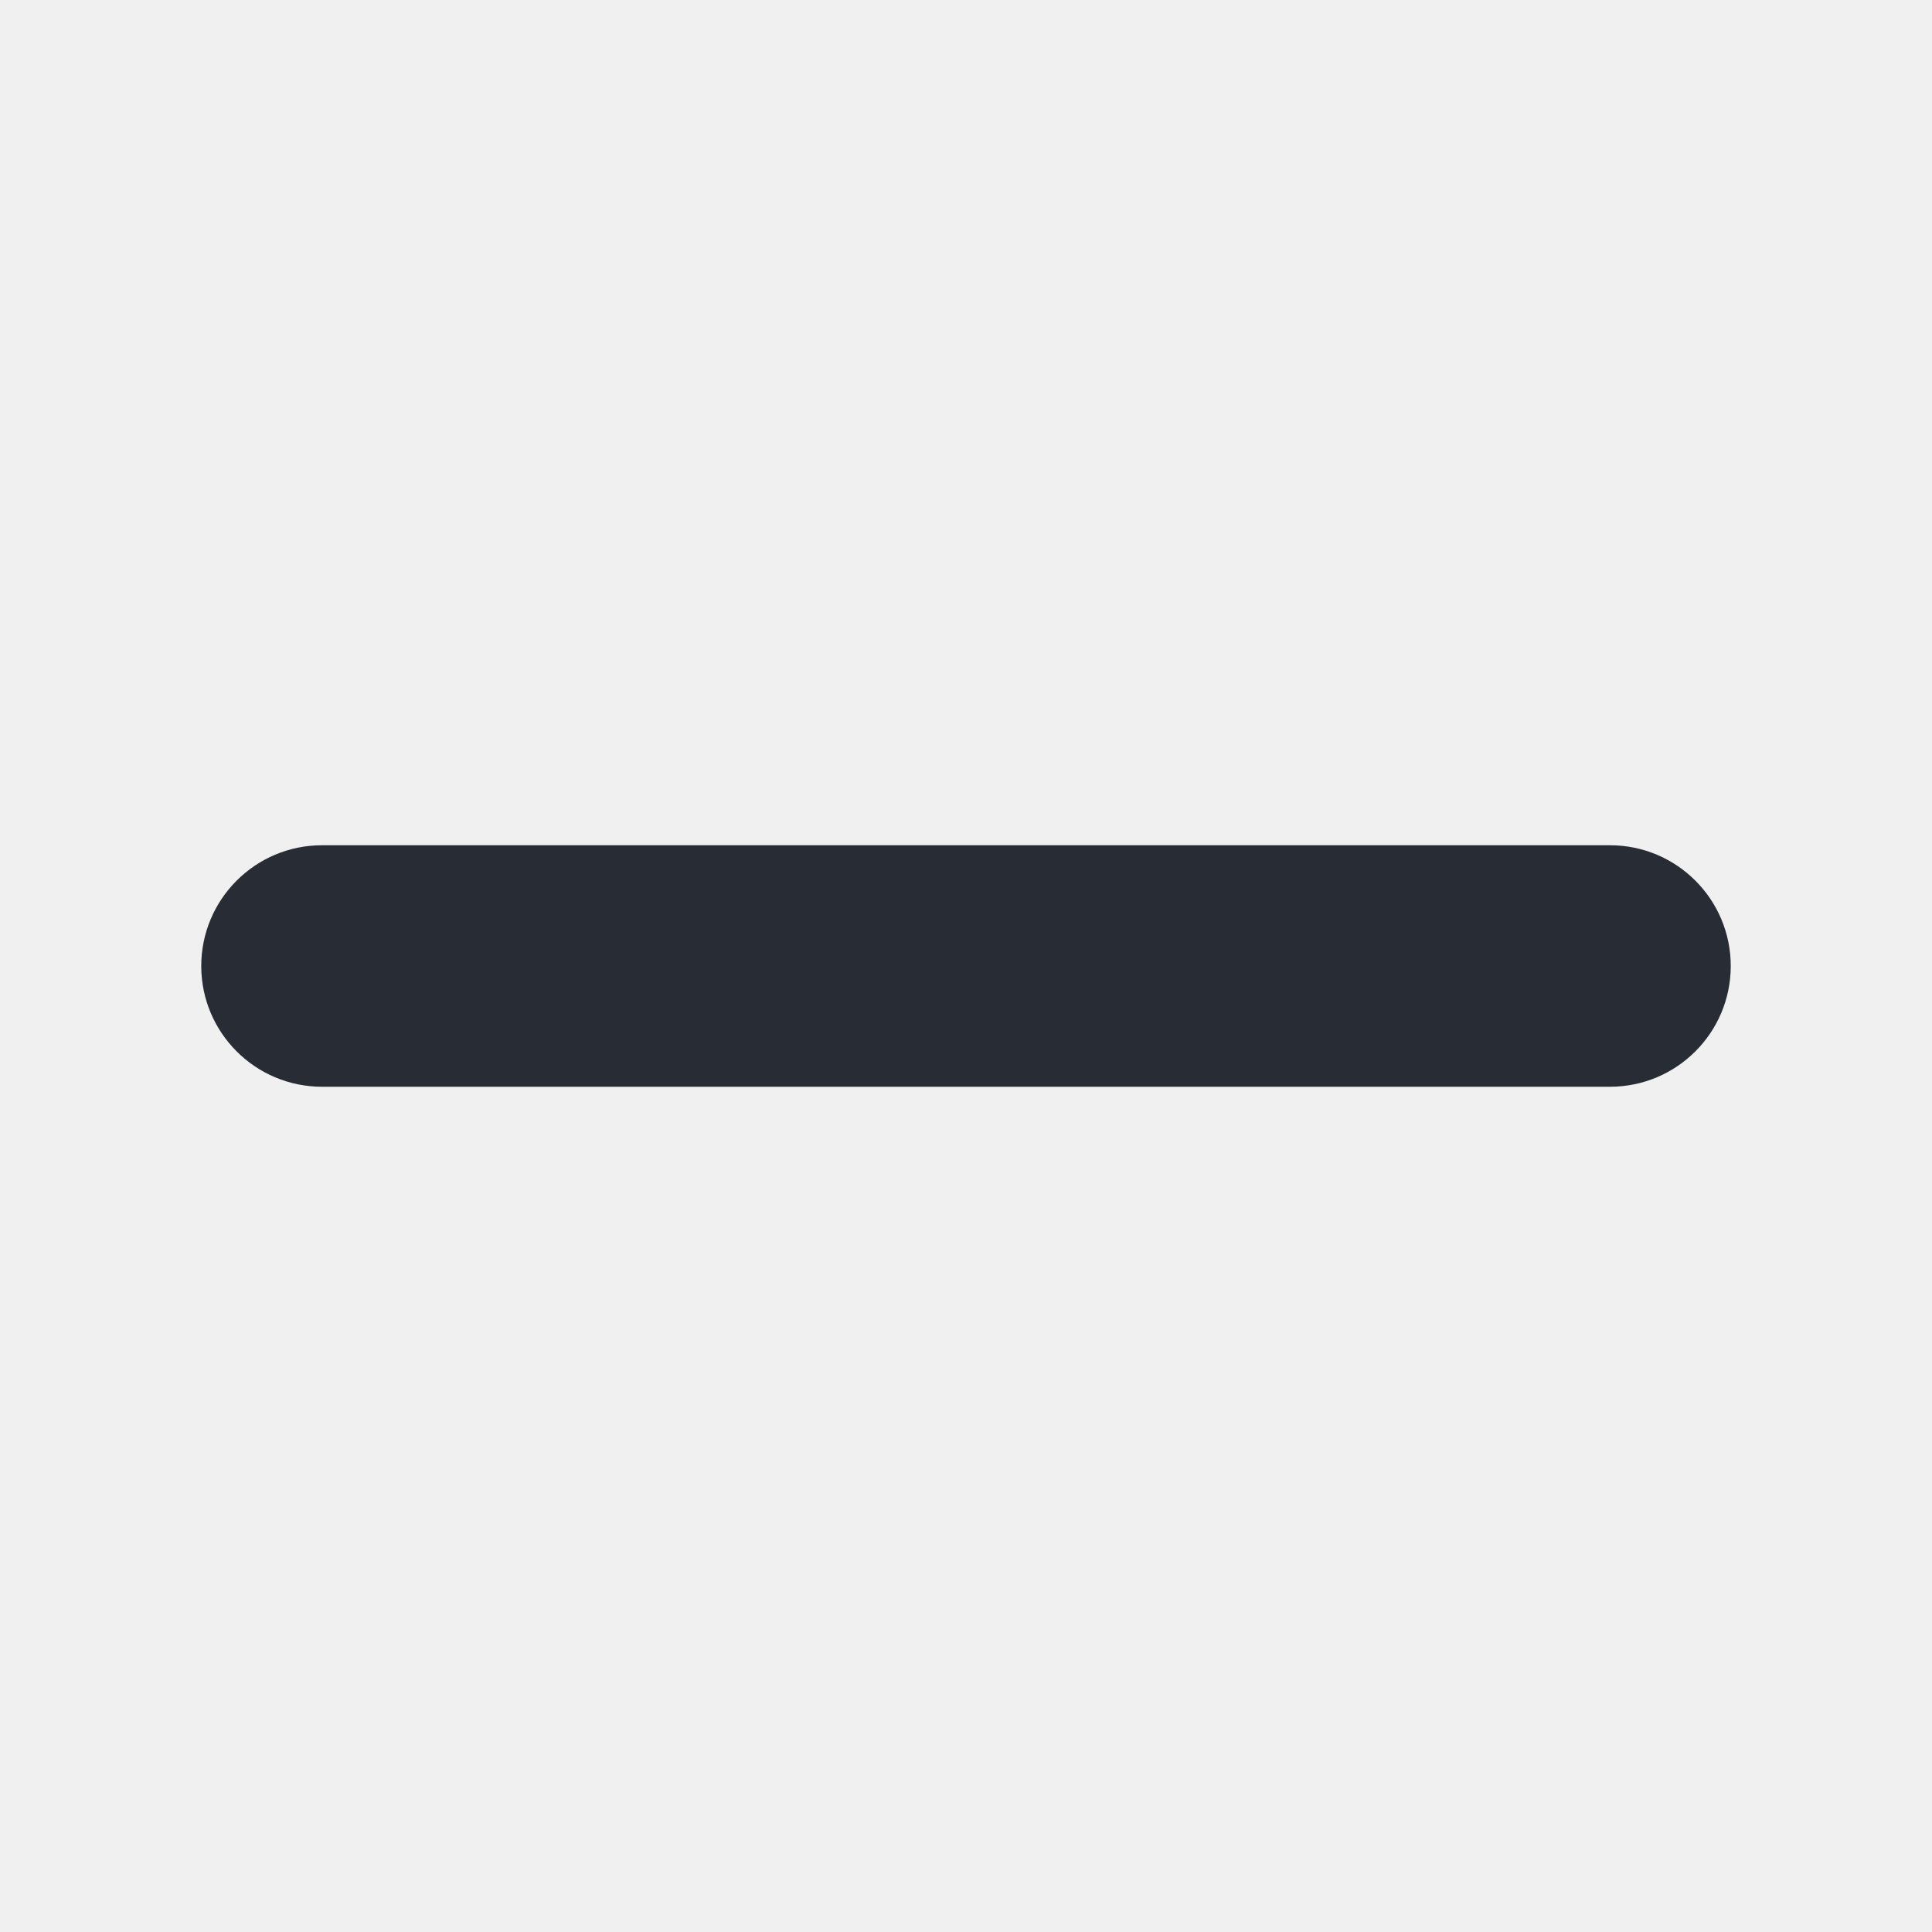
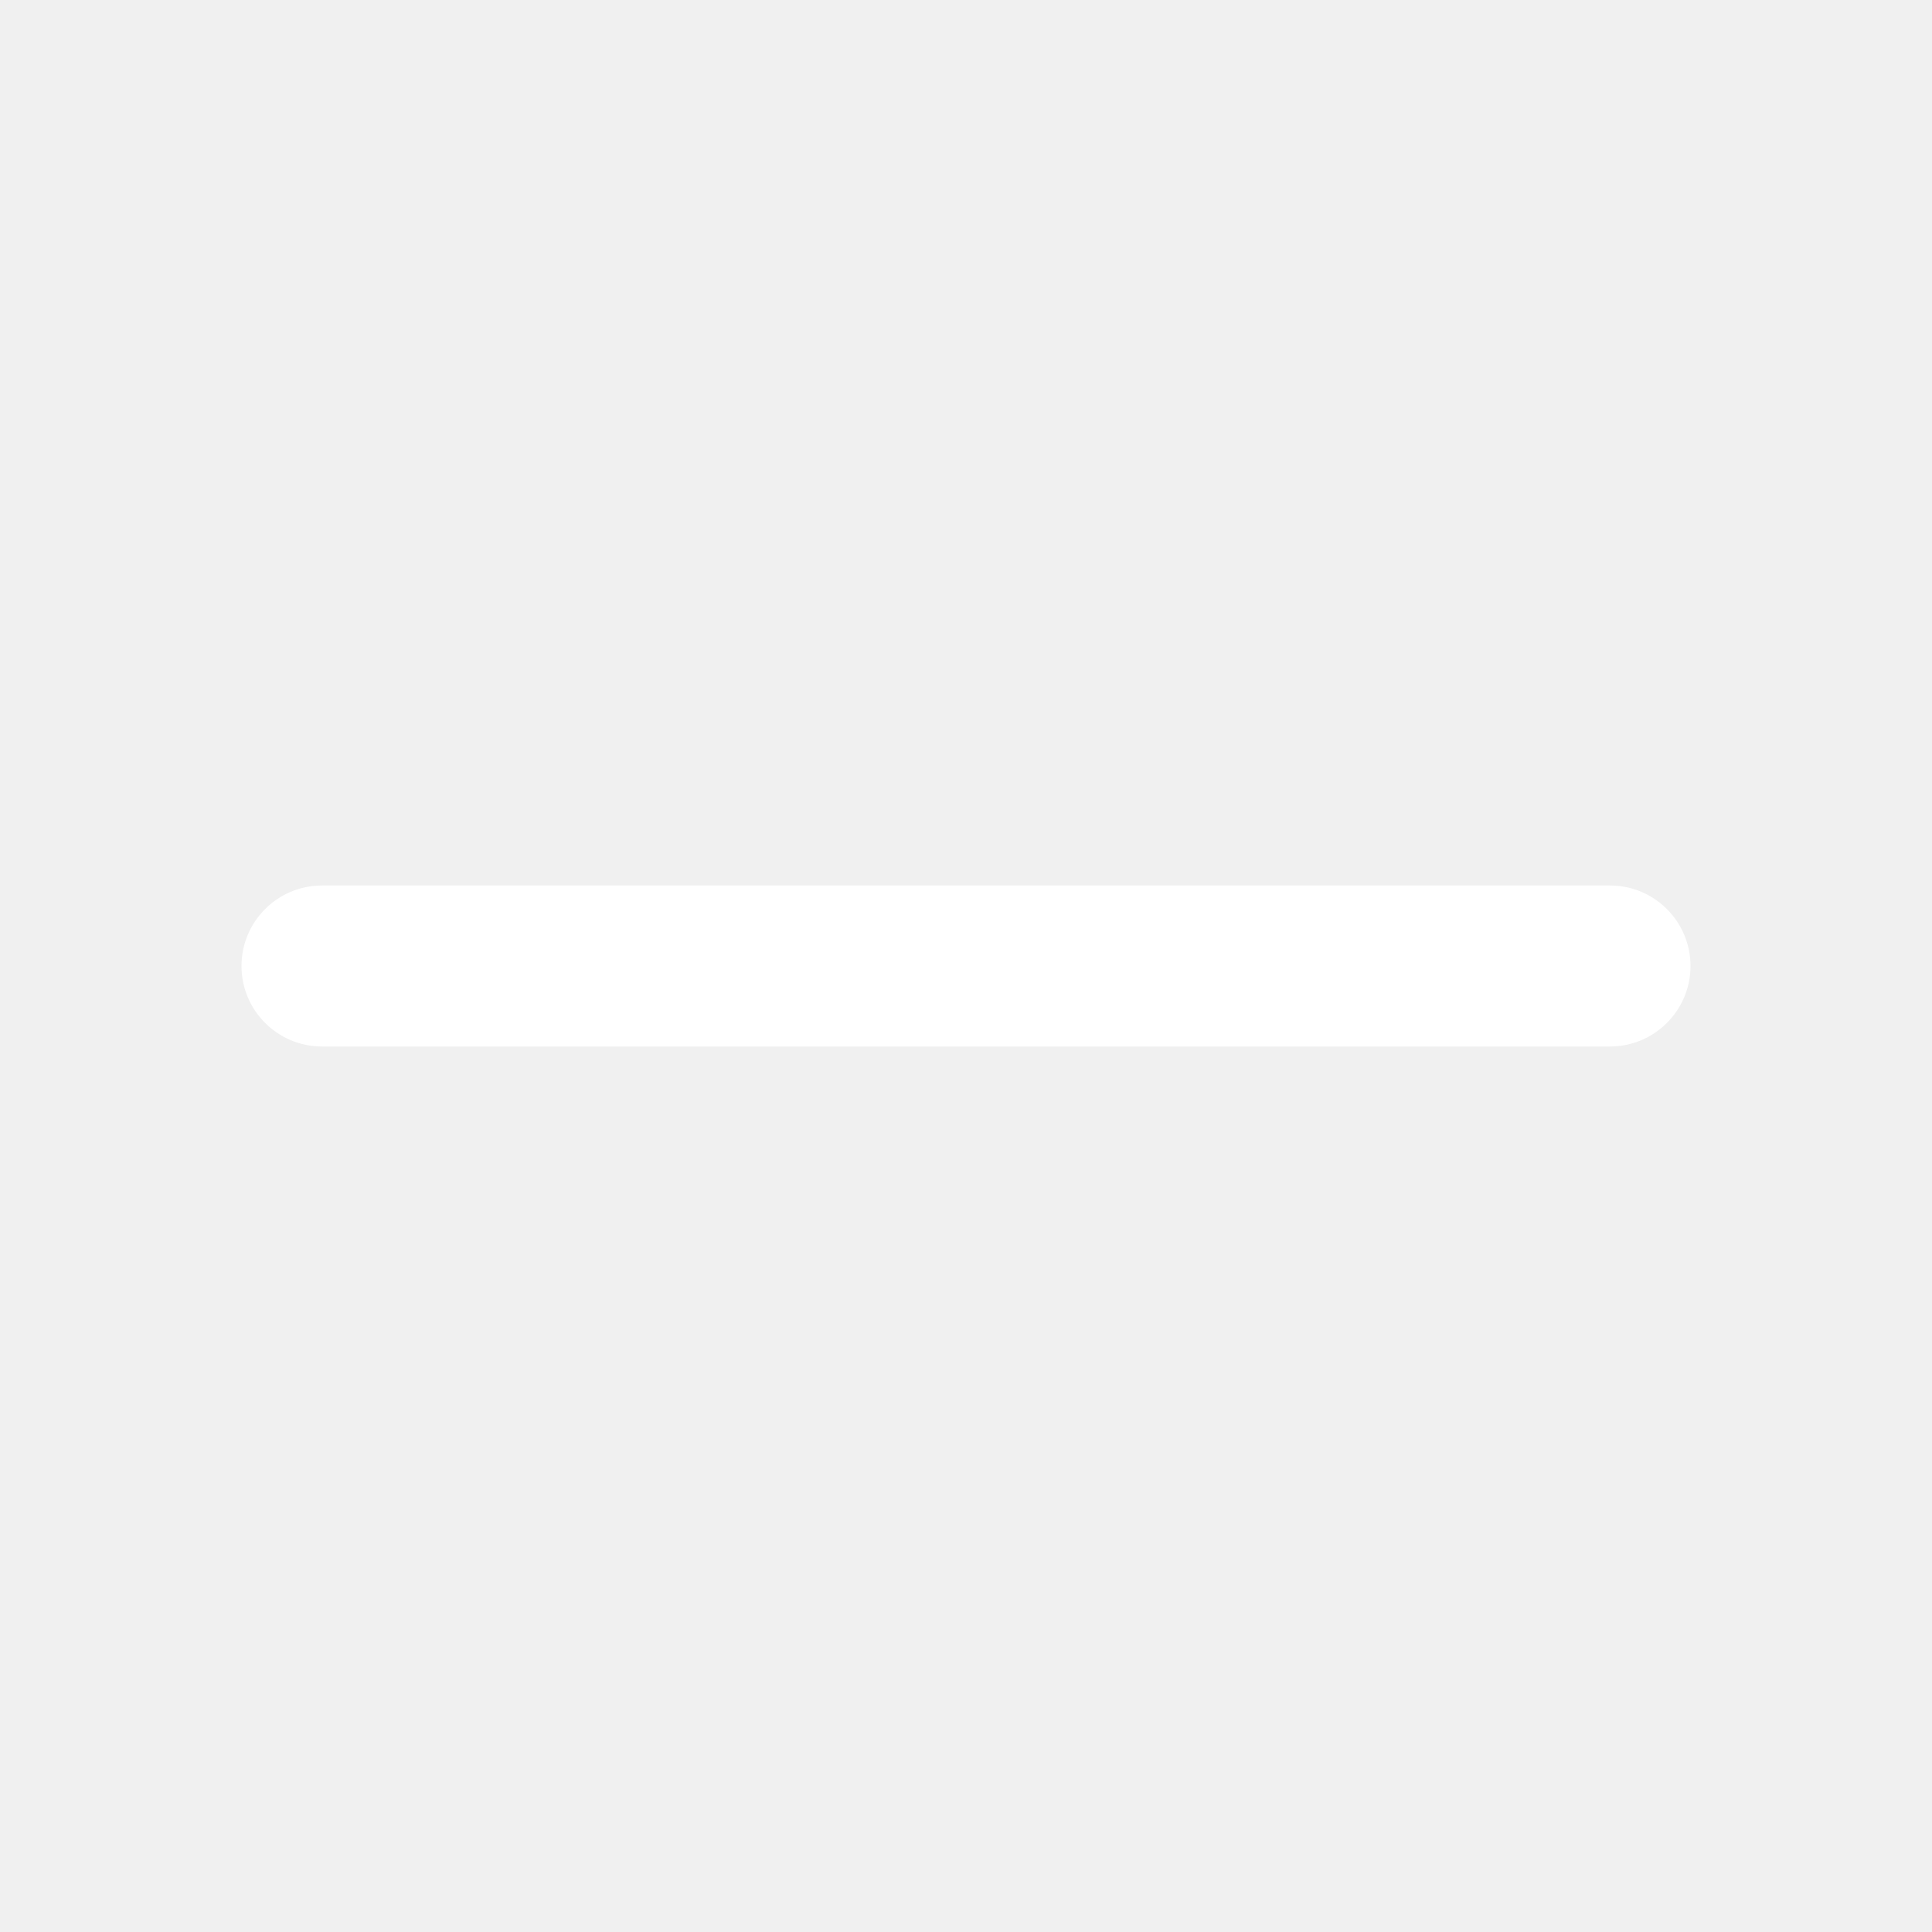
<svg xmlns="http://www.w3.org/2000/svg" width="800px" height="800px" viewBox="0 0 24 24" version="1.1" fill="#000000">
  <g id="SVGRepo_bgCarrier" stroke-width="0" />
  <g id="SVGRepo_tracerCarrier" stroke-linecap="round" stroke-linejoin="round" />
  <g id="SVGRepo_iconCarrier">
    <g id="页面-1" stroke="none" stroke-width="1" fill="none" fill-rule="evenodd">
-       <g id="System" transform="translate(-192, -240)">
-         <g id="minimize_fill" transform="translate(192, 240)">
+       <g id="System" transform="translate(-192, -192)">
+         <g id="minimize_line" transform="translate(192, 192)">
          <path d="M24,0 L24,24 L0,24 L0,0 L24,0 Z M12.593,23.258 L12.582,23.26 L12.511,23.295 L12.492,23.299 L12.492,23.299 L12.477,23.295 L12.406,23.26 C12.396,23.256 12.387,23.259 12.382,23.265 L12.378,23.276 L12.361,23.703 L12.366,23.723 L12.377,23.736 L12.48,23.81 L12.495,23.814 L12.495,23.814 L12.507,23.81 L12.611,23.736 L12.623,23.72 L12.623,23.72 L12.627,23.703 L12.61,23.276 C12.608,23.266 12.601,23.259 12.593,23.258 L12.593,23.258 Z M12.858,23.145 L12.845,23.147 L12.66,23.24 L12.65,23.25 L12.65,23.25 L12.647,23.261 L12.665,23.691 L12.67,23.703 L12.67,23.703 L12.678,23.71 L12.879,23.803 C12.891,23.807 12.902,23.803 12.908,23.795 L12.912,23.781 L12.878,23.167 C12.875,23.155 12.867,23.147 12.858,23.145 L12.858,23.145 Z M12.143,23.147 C12.133,23.142 12.122,23.145 12.116,23.153 L12.11,23.167 L12.076,23.781 C12.075,23.793 12.083,23.802 12.093,23.805 L12.108,23.803 L12.309,23.71 L12.319,23.702 L12.319,23.702 L12.323,23.691 L12.34,23.261 L12.337,23.249 L12.337,23.249 L12.328,23.24 L12.143,23.147 Z" id="MingCute" fill-rule="nonzero"> </path>
-           <path d="M2.5,12 C2.5,11.172 3.172,10.5 4,10.5 L20,10.5 C20.828,10.5 21.5,11.172 21.5,12 C21.5,12.828 20.828,13.5 20,13.5 L4,13.5 C3.172,13.5 2.5,12.828 2.5,12 Z" id="路径" fill="#282C34"> </path>
+           <path d="M3,12 C3,11.448 3.448,11 4,11 L20,11 C20.552,11 21,11.448 21,12 C21,12.552 20.552,13 20,13 L4,13 C3.448,13 3,12.552 3,12 Z" id="路径" fill="#ffffff"> </path>
        </g>
      </g>
    </g>
  </g>
</svg>
